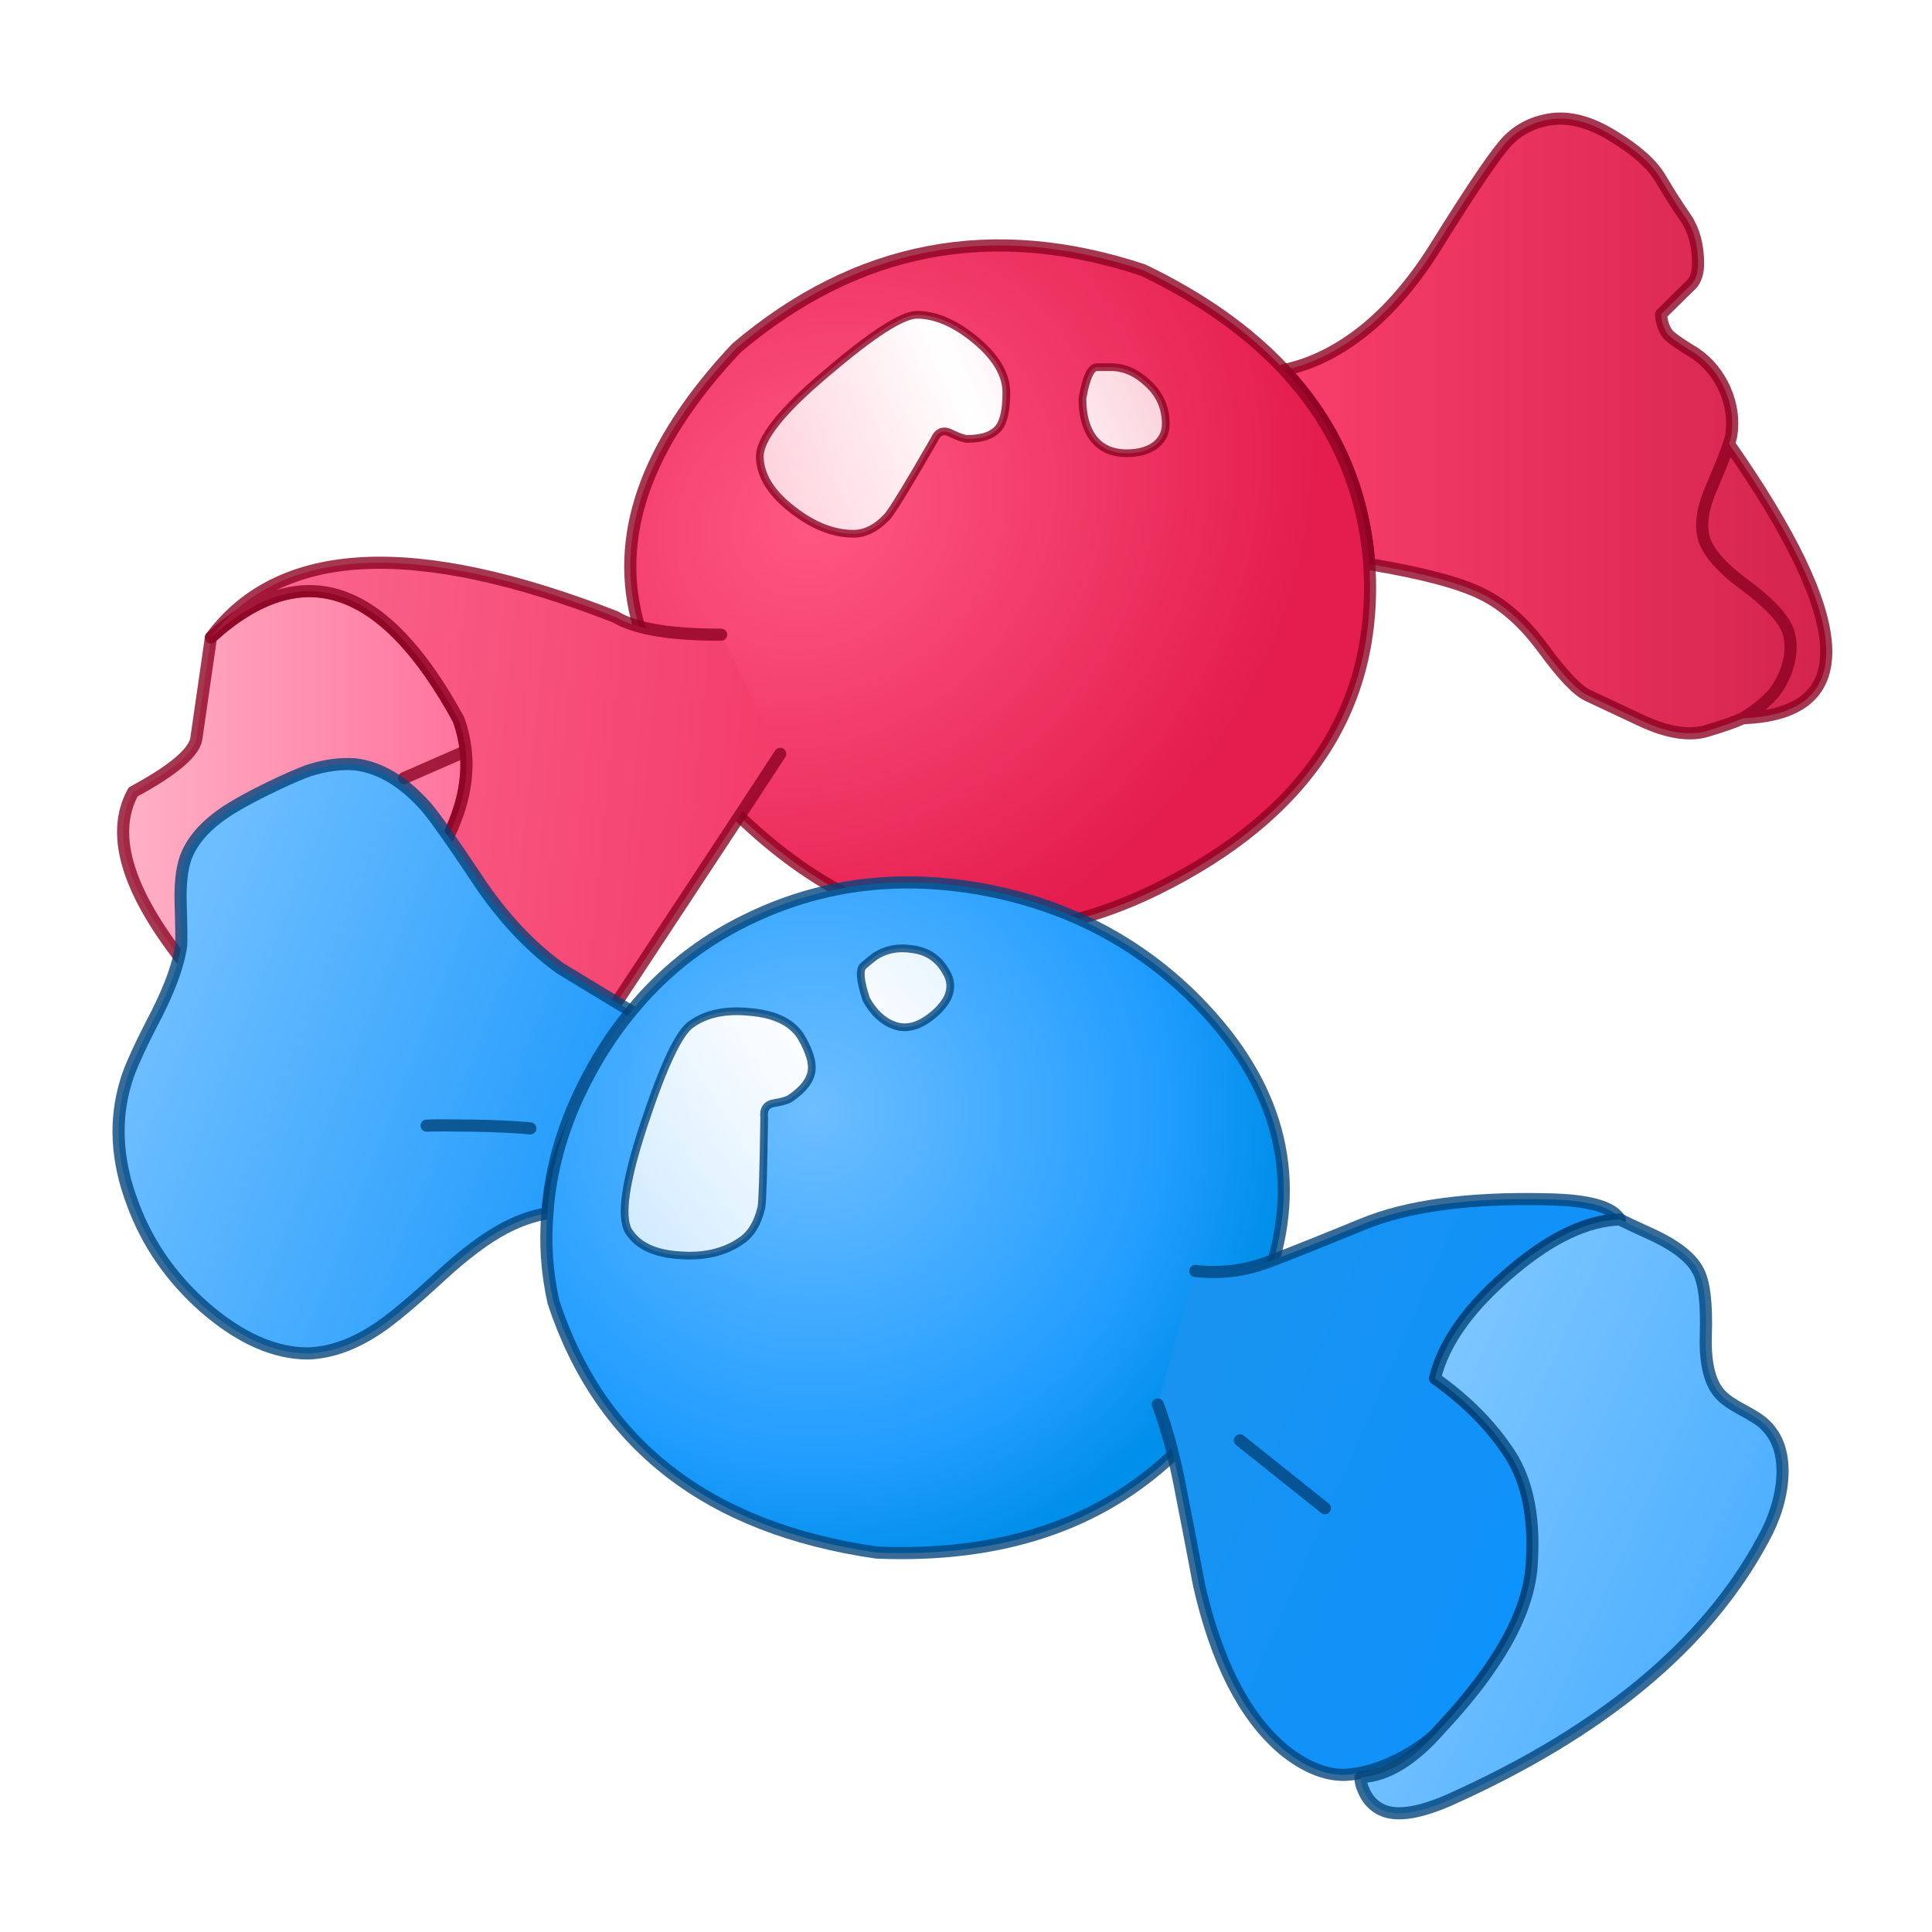
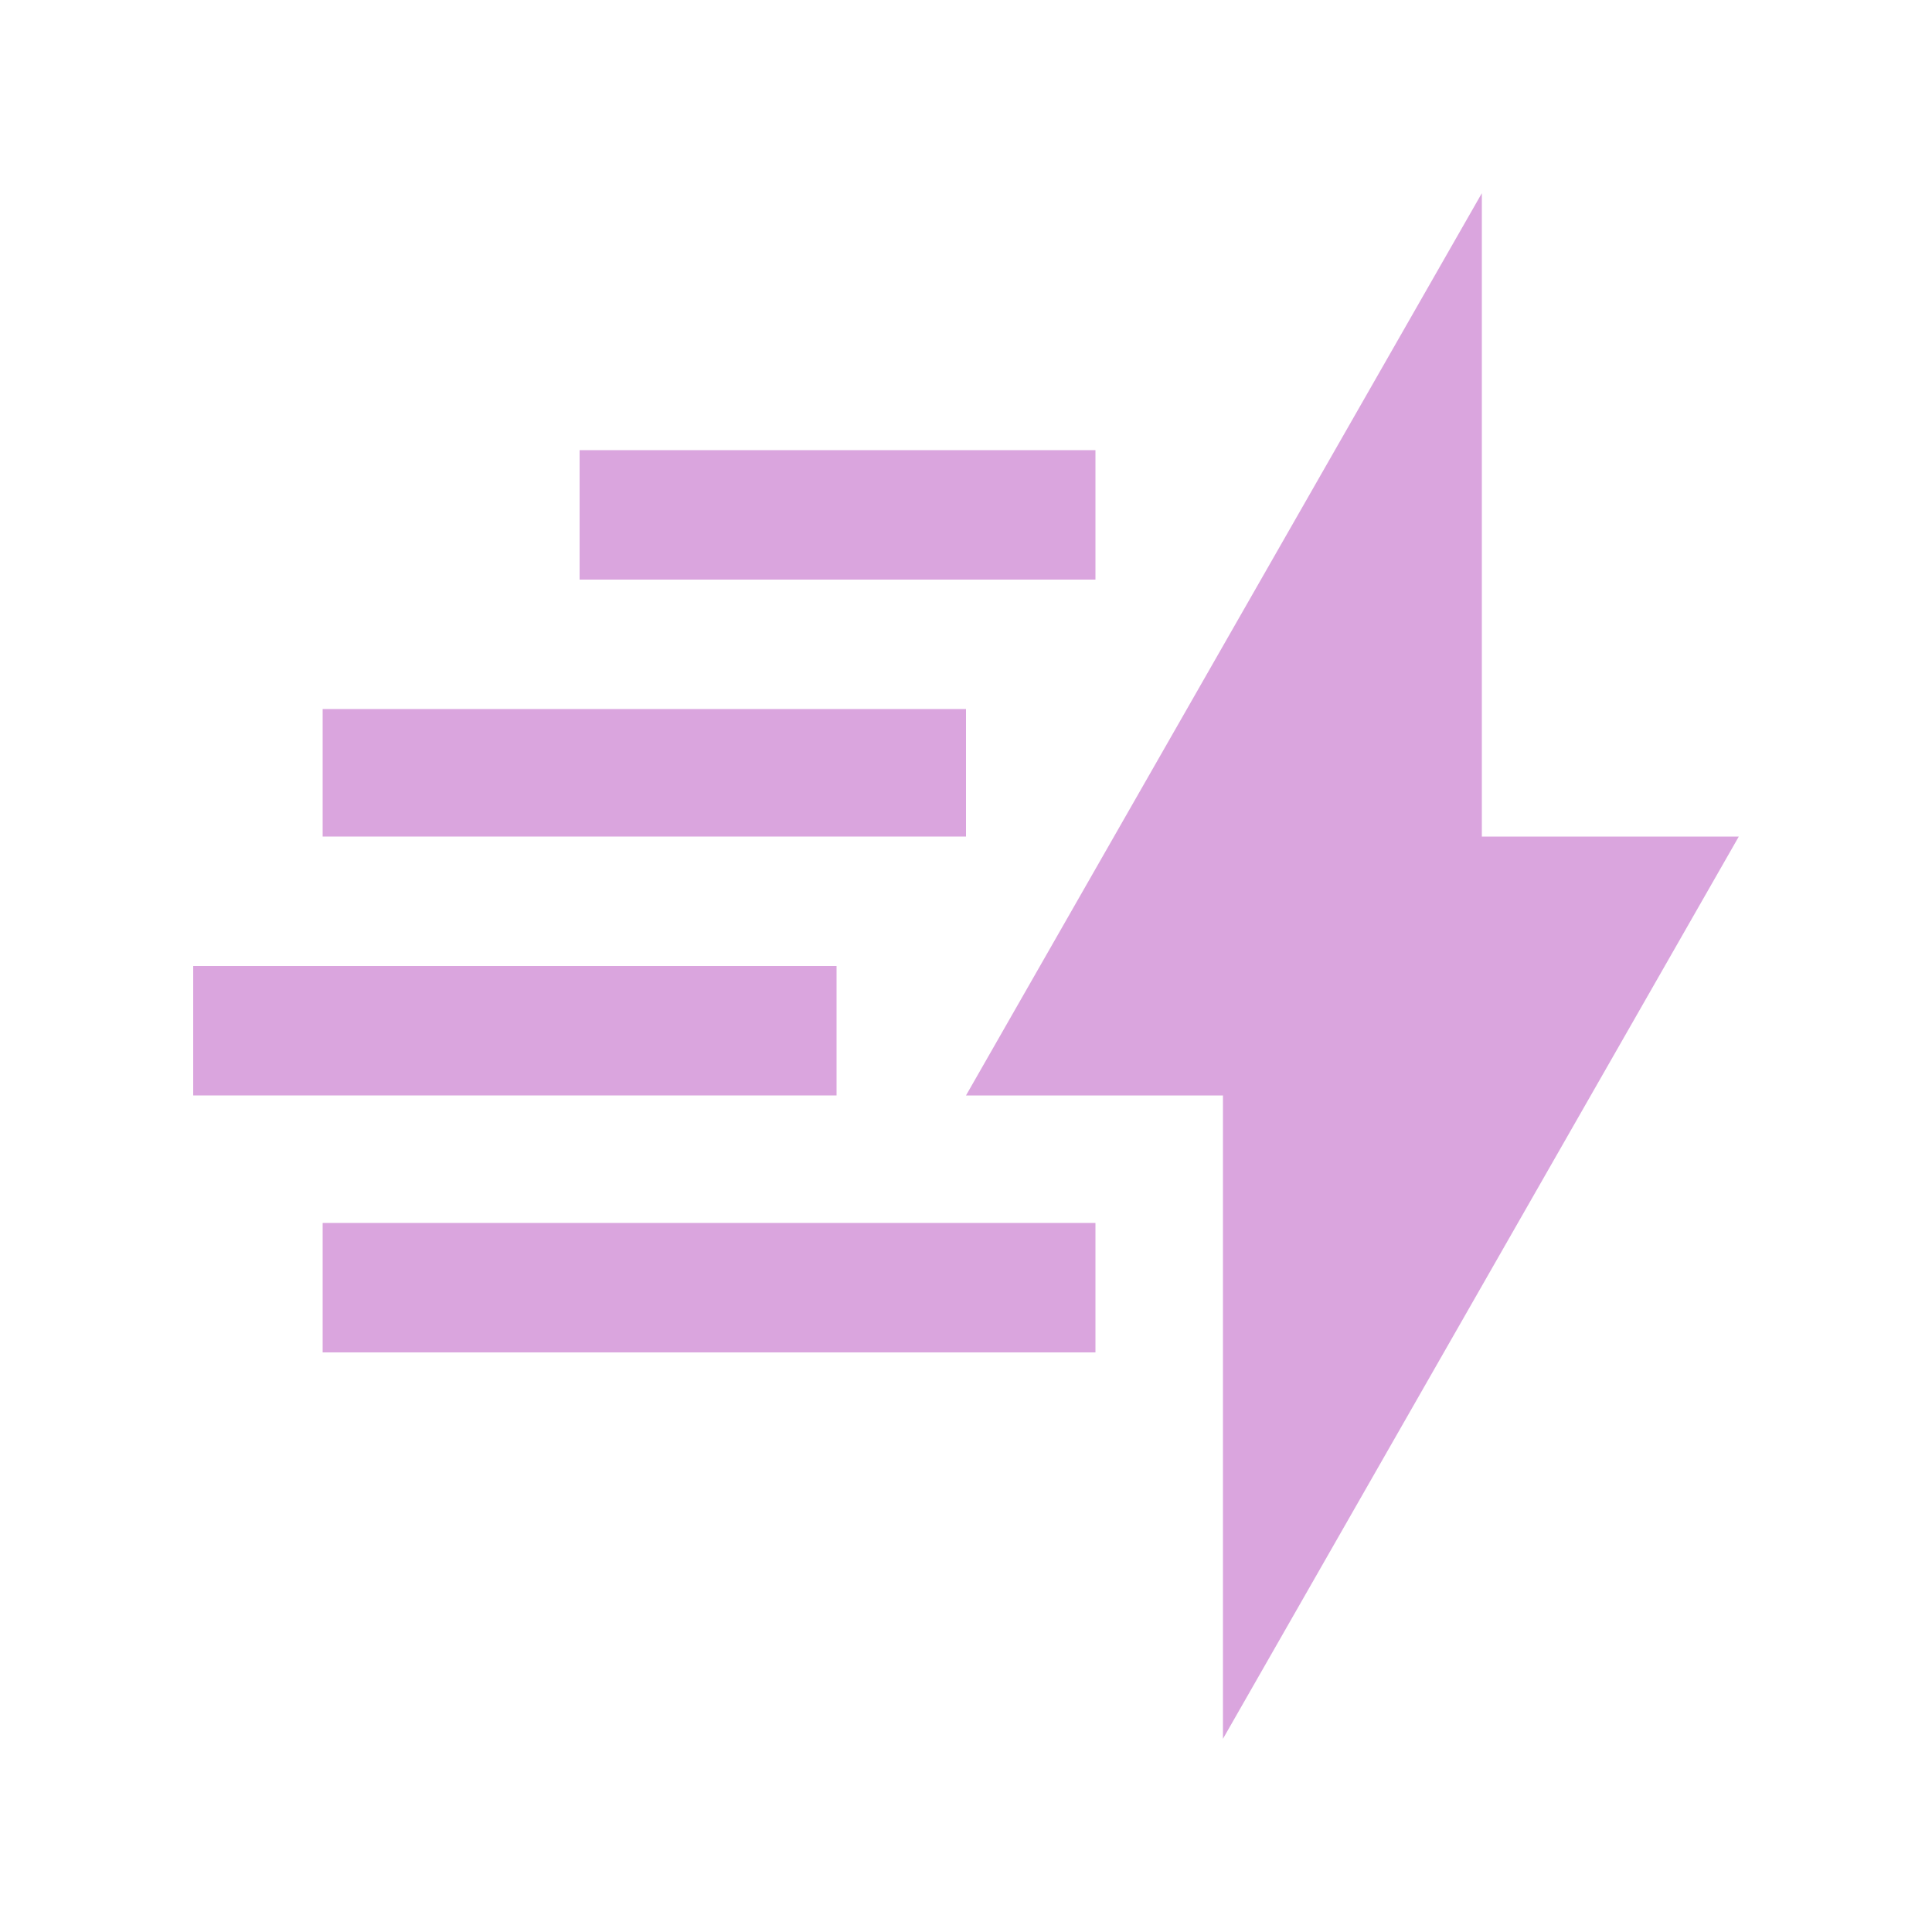
- <svg xmlns="http://www.w3.org/2000/svg" width="175.127" height="175.127" viewBox="0 0 175.127 175.127">
-   <defs>
-     <linearGradient id="pinkCandyInner" gradientUnits="userSpaceOnUse" x1="10.614" y1="70.886" x2="42.833" y2="70.886">
-       <stop style="stop-color:#ffb2c7" offset="0" />
-       <stop style="stop-color:#ff729b" offset="1" />
-     </linearGradient>
-     <linearGradient id="pinkCandyLeft" gradientUnits="userSpaceOnUse" x1="22.222" y1="68.132" x2="71.271" y2="73.197">
-       <stop style="stop-color:#fa678f" offset="0" />
-       <stop style="stop-color:#f33b68" offset="1" />
-     </linearGradient>
-     <radialGradient id="pinkCandyCenter" gradientUnits="userSpaceOnUse" cx="79.415" cy="37.505" fx="79.415" fy="37.505" r="34.026" gradientTransform="matrix(1.11868,-0.8517757,0.7344167,0.9645467,-42.54567,78.2734)">
-       <stop style="stop-color:#ff5882" offset="0" />
-       <stop style="stop-color:#e41d4e" offset="1" />
-     </radialGradient>
-     <linearGradient id="pinkCandyShine" gradientUnits="userSpaceOnUse" spreadMethod="reflect" x1="88.09" y1="37.543" x2="114.016" y2="25.967">
-       <stop style="stop-color:#fff" offset="0" />
-       <stop style="stop-color:#fff;stop-opacity:0.63" offset="1" />
-     </linearGradient>
-     <linearGradient id="pinkCandyRight" gradientUnits="userSpaceOnUse" x1="115.871" y1="38.611" x2="166.09" y2="38.611">
-       <stop style="stop-color:#f93e6b" offset="0" />
-       <stop style="stop-color:#d3244d" offset="1" />
-     </linearGradient>
-     <linearGradient id="blueCandyInner" gradientUnits="userSpaceOnUse" x1="115.469" y1="121.908" x2="158.597" y2="141.458">
-       <stop style="stop-color:#8fcfff" offset="0" />
-       <stop style="stop-color:#4fb0ff" offset="1" />
-     </linearGradient>
-     <linearGradient id="blueCandyLeft" gradientUnits="userSpaceOnUse" x1="16.677" y1="84.076" x2="74.229" y2="106.453">
-       <stop style="stop-color:#6dbeff" offset="0" />
-       <stop style="stop-color:#008cfa" offset="1" />
-     </linearGradient>
-     <radialGradient id="blueCandyCenter" gradientUnits="userSpaceOnUse" cx="90.215" cy="103.706" fx="90.215" fy="103.706" r="34.167" gradientTransform="matrix(0.9835488,-0.7661843,0.7690766,0.9872616,-94.73445,67.34679)">
-       <stop style="stop-color:#6dbeff" offset="0" />
-       <stop style="stop-color:#219dff" offset="0.75" />
-       <stop style="stop-color:#008fea" offset="1" />
-     </radialGradient>
-     <linearGradient id="blueCandyShine" gradientUnits="userSpaceOnUse" spreadMethod="reflect" x1="73.224" y1="91.764" x2="102.862" y2="67.974">
-       <stop style="stop-color:#fff" offset="0" />
-       <stop style="stop-color:#fff;stop-opacity:0.63" offset="1" />
-     </linearGradient>
-     <linearGradient id="blueCandyRight" gradientUnits="userSpaceOnUse" x1="153.811" y1="145.033" x2="200.342" y2="165.585">
-       <stop style="stop-color:#1993f0" offset="0" />
-       <stop style="stop-color:#0a91ff" offset="1" />
-     </linearGradient>
-   </defs>
-   <g title="Pink candy" style="stroke:#8a0021;stroke-width:1.1;stroke-linecap:round;stroke-linejoin:round;stroke-dasharray:none;stroke-opacity:0.78">
-     <path d="m 19.121,57.784 -1.3,9 q -0.1,1.95 -5.75,5 -3.3,5.95 5.35,16.4 l 22.45,-10.95 q 2.8,-4.8 2.35,-9.15 l -5.6,2.45 5.6,-2.45 q -0.15,-1.45 -0.65,-2.85 -10.15,-18.65 -22.45,-7.45 z" style="fill:url(#pinkCandyInner)" />
-     <path d="m 156.721,40.234 c -0.267,0.8 -0.783,2.1 -1.55,3.9 -0.8,1.8 -1.05,3.317 -0.75,4.55 0.333,1.3 1.567,2.733 3.7,4.3 2.2,1.633 3.517,3.033 3.95,4.2 0.3,0.9 0.317,1.867 0.05,2.9 -0.233,0.967 -0.667,1.867 -1.3,2.7 -0.733,0.867 -1.7,1.65 -2.9,2.35 0.133,-0.033 0.267,-0.05 0.4,-0.05 10.133,-0.533 9.6,-8.817 -1.6,-24.85 m -3.9,-20.45 c -0.767,-1.1 -1.533,-2.3 -2.3,-3.6 -0.767,-1.3 -2.2,-2.583 -4.3,-3.85 -2.1,-1.3 -4.033,-1.8 -5.8,-1.5 -1.767,0.3 -3.183,1.133 -4.25,2.5 -1.1,1.333 -3.167,4.433 -6.2,9.3 -1.9,3 -4,5.433 -6.3,7.3 -2.333,1.867 -4.75,3.067 -7.25,3.6 4.6,4.933 7.167,10.8 7.7,17.6 4.8,0.8 8.2,1.7 10.2,2.7 2,0.967 3.867,2.633 5.6,5 1.733,2.367 3.067,3.767 4,4.2 0.933,0.433 2.567,1.2 4.9,2.3 2.3,1.067 4.233,1.383 5.8,0.95 1.567,-0.467 2.667,-0.85 3.3,-1.15 1.2,-0.7 2.167,-1.483 2.9,-2.35 0.633,-0.833 1.067,-1.733 1.3,-2.7 0.267,-1.033 0.25,-2 -0.05,-2.9 -0.433,-1.167 -1.75,-2.567 -3.95,-4.2 -2.133,-1.567 -3.367,-3 -3.7,-4.3 -0.3,-1.233 -0.05,-2.75 0.75,-4.55 0.767,-1.8 1.283,-3.1 1.55,-3.9 0.1,-0.3 0.167,-0.533 0.2,-0.7 0.233,-1.4 0.05,-2.8 -0.55,-4.2 -0.6,-1.367 -1.5,-2.467 -2.7,-3.3 -1.333,-0.8 -2.167,-1.383 -2.5,-1.75 -0.367,-0.5 -0.567,-1.1 -0.6,-1.8 l 2.75,-2.7 c 0.4,-0.433 0.6,-1.067 0.6,-1.9 0,-1.633 -0.367,-3 -1.1,-4.1 z" style="fill:url(#pinkCandyRight)" />
-     <g title="Pink candy center">
-       <path d="m 116.421,33.534 c -3.267,-3.5 -7.533,-6.517 -12.8,-9.05 -13.667,-4.533 -25.95,-2.183 -36.85,7.05 -8.267,8.767 -11.217,17.183 -8.85,25.25 3.033,8.795 4.705,12.417 9.1,17.2 11.567,11.1 24.183,13.3 37.85,6.6 13.633,-6.733 20.05,-16.55 19.25,-29.45 -0.533,-6.8 -3.1,-12.667 -7.7,-17.6" style="fill:url(#pinkCandyCenter)" />
-       <path d="m 98.121,36.184 q 0,2.2 0.95,3.5 1.05,1.4 3.05,1.4 1.55,0 2.5,-0.65 1.05,-0.75 1.05,-2 0,-2.25 -1.7,-3.75 -1.5,-1.4 -3.25,-1.4 -0.5,0 -1.3,0 -0.8,0 -1.3,2.8 m -9.75,-5.3 q -2.75,-2.25 -5.25,-2.25 -2,0 -8.15,5.25 -6.2,5.2 -6.1,7.7 0.1,2.5 2.95,4.7 2.8,2.2 5.55,2.2 1.6,0 3.05,-1.55 0.65,-0.7 4.25,-6.95 0.5,-1.15 1.55,-0.6 1.05,0.5 1.45,0.5 2.1,0 2.9,-1.05 0.65,-0.9 0.65,-3.15 0,-2.45 -2.85,-4.8 z" style="fill:url(#pinkCandyShine);stroke-width:0.7" />
-     </g>
-     <path d="m 65.371,57.534 c -3.2,0 -5.683,-0.25 -7.45,-0.75 -0.867,-0.233 -1.567,-0.517 -2.1,-0.85 -18.267,-7.133 -30.5,-6.517 -36.7,1.85 8.2,-7.467 15.683,-4.983 22.45,7.45 0.333,0.933 0.55,1.883 0.65,2.85 0.3,2.9 -0.483,5.95 -2.35,9.15 l 13.05,18.15 14.1,-21.4 3.7,-5.65" style="fill:url(#pinkCandyLeft)" />
-   </g>
-   <g title="Blue candy" style="stroke:#00437a;stroke-width:1.1;stroke-linecap:round;stroke-linejoin:round;stroke-dasharray:none;stroke-opacity:0.78">
-     <path d="m 32.171,69.284 c -1.267,-0.1 -2.65,0.083 -4.15,0.55 -0.933,0.333 -2.217,0.9 -3.85,1.7 -2.033,1 -3.5,1.85 -4.4,2.55 -1.467,1.1 -2.45,2.333 -2.95,3.7 -0.333,0.967 -0.483,2.267 -0.45,3.9 0.067,2.2 0.083,3.533 0.05,4 -0.2,1.6 -0.933,3.667 -2.2,6.2 -1.533,2.933 -2.467,4.983 -2.8,6.15 -1.067,3.5 -0.867,7.183 0.6,11.05 1.333,3.633 3.517,6.783 6.55,9.45 3.2,2.767 6.317,4.15 9.35,4.15 2.1,-0.067 4.25,-0.85 6.45,-2.35 1.233,-0.833 3.083,-2.383 5.55,-4.65 2.167,-2 4.1,-3.45 5.8,-4.35 1.333,-0.7 2.633,-1.15 3.9,-1.35 1.047,-11.786 10.181,-16.767 10.181,-16.767 0,0 -3.751,-2.23 -9.081,-5.483 -2.767,-2.033 -5.233,-4.683 -7.4,-7.95 -2.4,-3.6 -3.967,-5.817 -4.7,-6.65 -2.033,-2.3 -4.183,-3.583 -6.45,-3.85 m 10.7,32.75 c 2.1,0.033 3.833,0.117 5.2,0.25 -1.367,-0.133 -3.1,-0.217 -5.2,-0.25 -2.1,-0.033 -3.5,-0.033 -4.2,0 0.7,-0.033 2.1,-0.033 4.2,0 z" style="fill:url(#blueCandyLeft);" />
-     <g title="Blue candy center">
-       <path d="m 49.621,109.984 c -0.233,2.667 -0.05,5.35 0.55,8.05 4.267,12.933 14.033,20.5 29.3,22.7 11.167,0.467 20.117,-2.483 26.85,-8.85 5.618,-5.301 6.18,-8.743 9.15,-17.7 2.433,-8.7 -0.083,-16.7 -7.55,-24 -5.167,-5 -11.417,-8.183 -18.75,-9.55 -7.433,-1.367 -14.35,-0.567 -20.75,2.4 -4.233,1.933 -7.833,4.65 -10.8,8.15 -1.633,1.9 -3.067,4.017 -4.3,6.35 -2.2,4.133 -3.433,8.283 -3.7,12.45 z" style="fill:url(#blueCandyCenter);" />
-       <path d="m 85.771,88.134 q -1,-1.85 -3.1,-2.1 -1.9,-0.3 -3.35,0.65 -0.4,0.3 -1.05,0.85 -0.6,0.5 0.25,3.05 1,1.8 2.5,2.35 1.45,0.55 3.05,-0.55 1.3,-0.9 1.85,-2 0.5,-1.2 -0.15,-2.25 m -27.35,13.65 q -2.6,7.8 -1.45,9.8 1.25,2 4.65,2.2 3.3,0.25 5.55,-1.3 1.35,-0.9 1.85,-3.05 0.15,-0.9 0.25,-8.1 -0.15,-1.2 0.95,-1.35 1.15,-0.2 1.45,-0.45 1.75,-1.2 1.9,-2.5 0.15,-1.1 -0.9,-2.95 -1.2,-2.05 -4.65,-2.35 -3.3,-0.35 -5.35,1.1 -1.65,1.1 -4.25,8.95 z" style="fill:url(#blueCandyShine);stroke-width:0.7" />
-     </g>
-     <path d="m 151.767,151.279 c 0.5,1.3 0.967,2.833 1.4,4.6 0.267,1.067 0.517,2.233 0.75,3.5 0.367,1.833 0.9,4.6 1.6,8.3 1.567,6.867 4.067,11.783 7.5,14.75 1.005,0.864 3.339,2.566 5.867,2.412 3.426,-0.209 7.209,-2.647 8.533,-4.162 5.133,-5.467 7.883,-10.333 8.25,-14.6 0.333,-4.3 -0.317,-7.717 -1.95,-10.25 -1.633,-2.533 -3.9,-4.833 -6.8,-6.9 0.8,-3.3 3.183,-6.6 7.15,-9.9 3.467,-2.9 6.667,-4.4 9.6,-4.5 -0.633,-1.167 -2.833,-1.783 -6.6,-1.85 -7.067,-0.167 -12.633,0.583 -16.7,2.25 -3.5,1.433 -6.183,2.517 -8.492,3.392 -2.308,0.875 -4.408,1.092 -6.708,0.858 m 4.05,15.35 7.7,6.15 -7.7,-6.15" transform="translate(-46.82152,-23.96685)" style="fill:url(#blueCandyRight);" />
-     <path d="m 153.921,115.184 q -0.95,-1.85 -4.55,-3.45 -1.45,-0.65 -2.55,-1.2 -4.4,0.15 -9.6,4.5 -5.95,4.95 -7.15,9.9 4.35,3.1 6.8,6.9 2.45,3.8 1.95,10.25 -0.55,6.4 -8.25,14.6 -3.45,3.95 -6.65,4.35 l -0.6,0.1 q 0,0.45 0.2,0.95 0.6,1.6 2.05,2.1 1.95,0.65 5.75,-1 20.8,-9.3 28.5,-23.65 1.6,-2.9 1.75,-5.75 0.15,-3.35 -2,-5 -0.45,-0.35 -1.75,-1.05 -1.2,-0.65 -1.75,-1.2 -1.55,-1.5 -1.45,-5.4 0.15,-4.4 -0.7,-5.95 z" style="fill:url(#blueCandyInner);" />
+ <svg xmlns="http://www.w3.org/2000/svg" version="1.2" viewBox="0 0 100 100" width="100" height="100">
+   <style>
+ 		.s0 { fill: #daa5de } 
+ 	</style>
+   <g id="Layer 1">
+     <path fill-rule="evenodd" class="s0" d="m90 43.3h-13.3v-33.3l-26.7 46.7h13.3v33.3z" />
+     <path fill-rule="evenodd" class="s0" d="m10 50h33.3v6.7h-33.3z" />
+     <path fill-rule="evenodd" class="s0" d="m16.7 36.7h33.3v6.6h-33.3z" />
+     <path fill-rule="evenodd" class="s0" d="m30 23.3h26.7v6.7h-26.7z" />
+     <path fill-rule="evenodd" class="s0" d="m16.7 63.3h40v6.7h-40z" />
  </g>
</svg>
